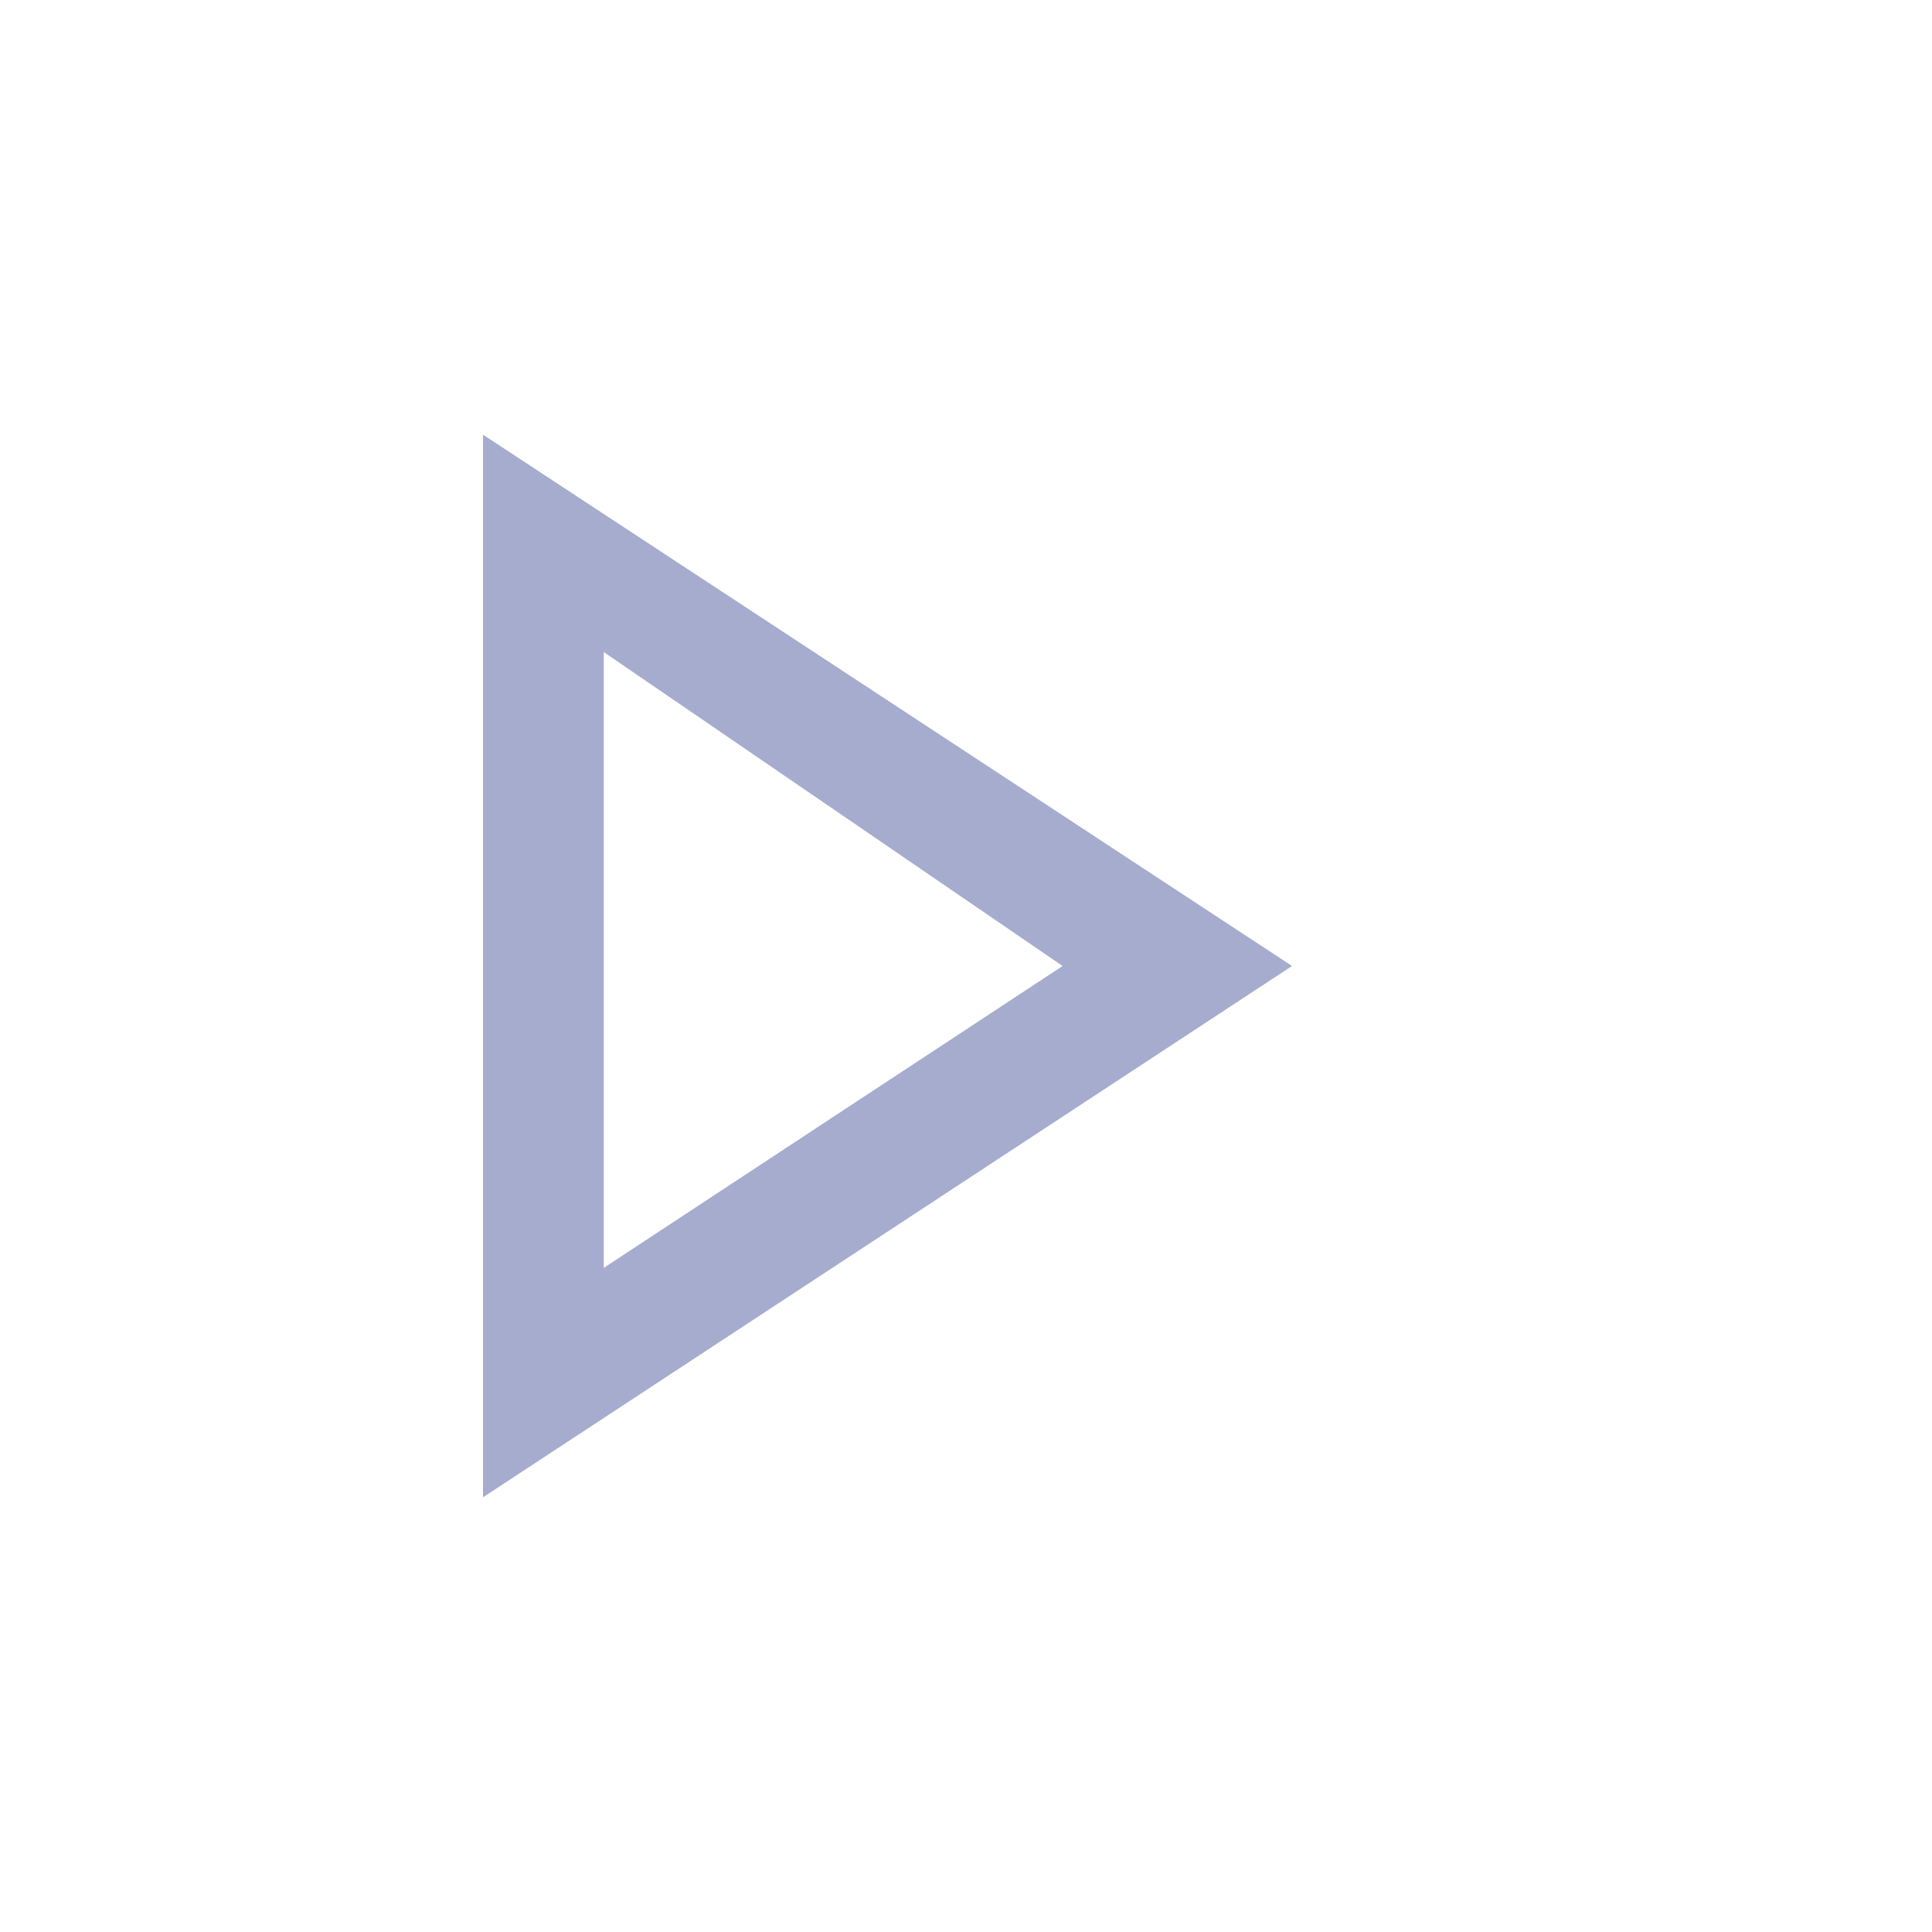
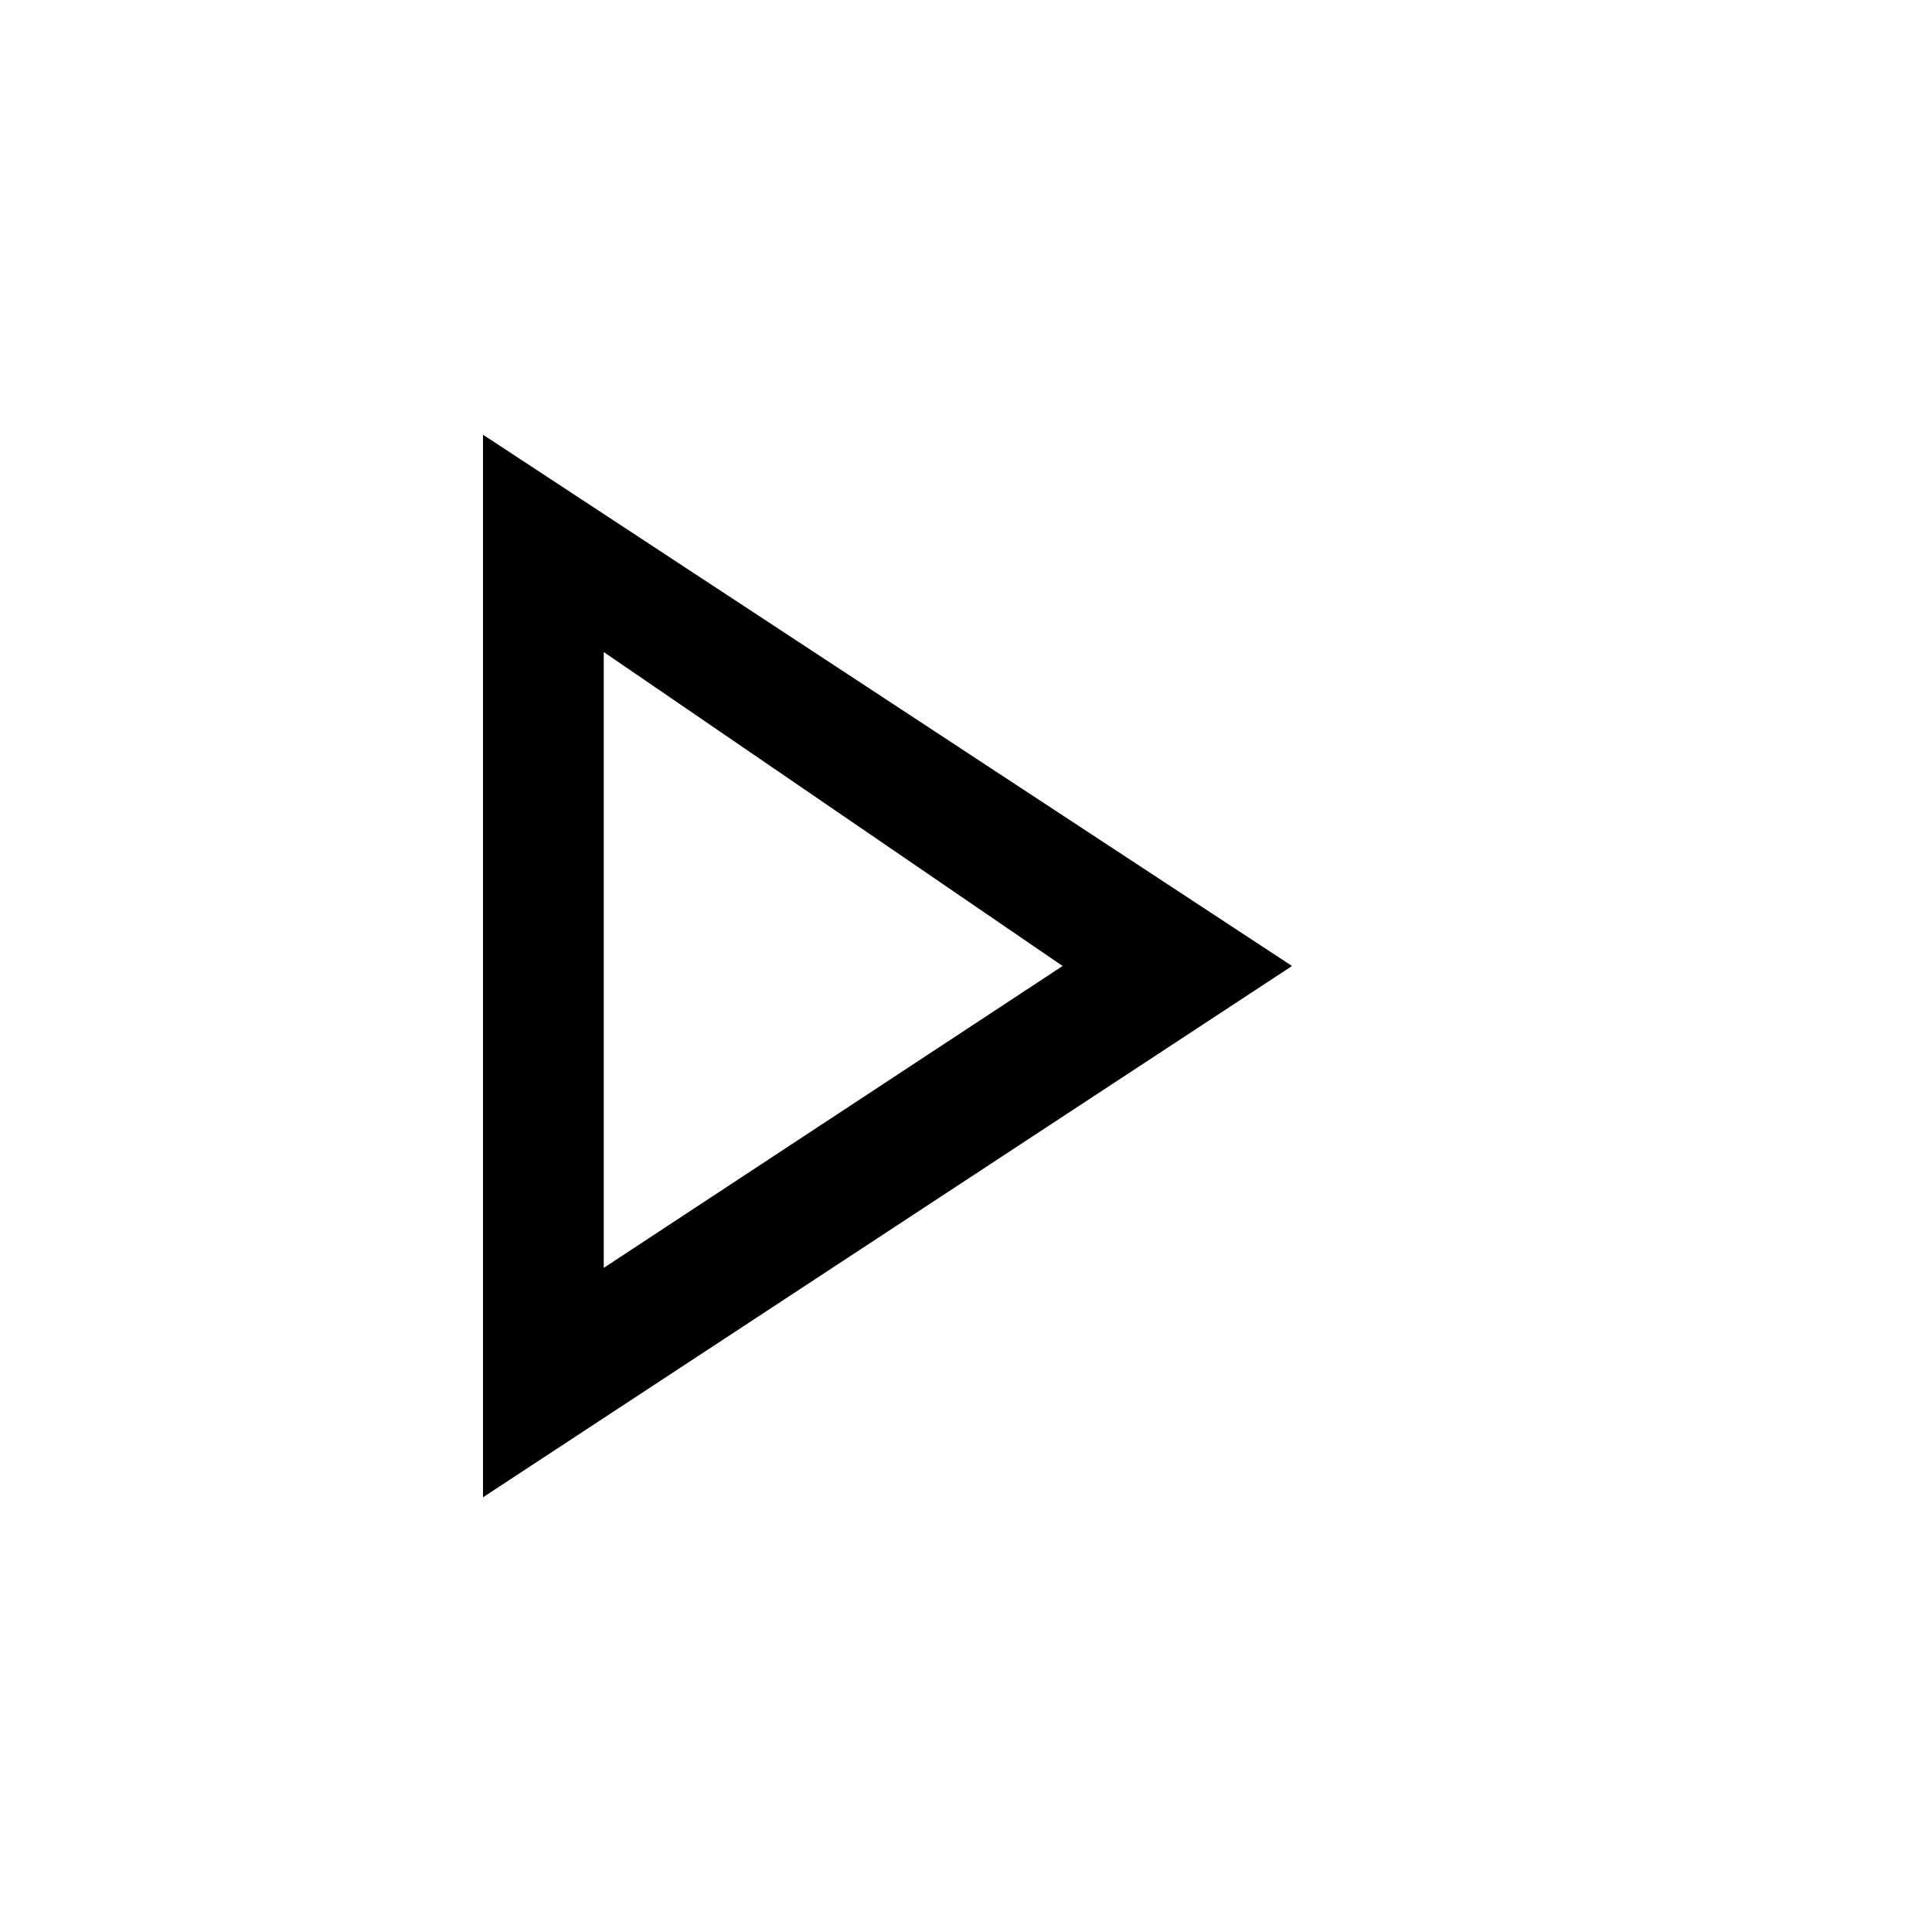
<svg xmlns="http://www.w3.org/2000/svg" version="1.1" id="Layer_1" x="0px" y="0px" viewBox="0 0 16 16" style="enable-background:new 0 0 16 16;" xml:space="preserve">
  <style type="text/css">
	.st0{fill:none;}
- 	.st1{fill:#A5ACCE;}
</style>
-   <rect class="st0" width="16" height="16" />
+   <rect y="0" class="st0" width="16" height="16" />
  <g>
-     <path class="st1" d="M4,12.4V3.6L10.7,8L4,12.4z M5,5.4v5.1L8.8,8L5,5.4z" />
+     <path d="M4,12.4V3.6L10.7,8L4,12.4z M5,5.4v5.1L8.8,8L5,5.4z" />
  </g>
</svg>
